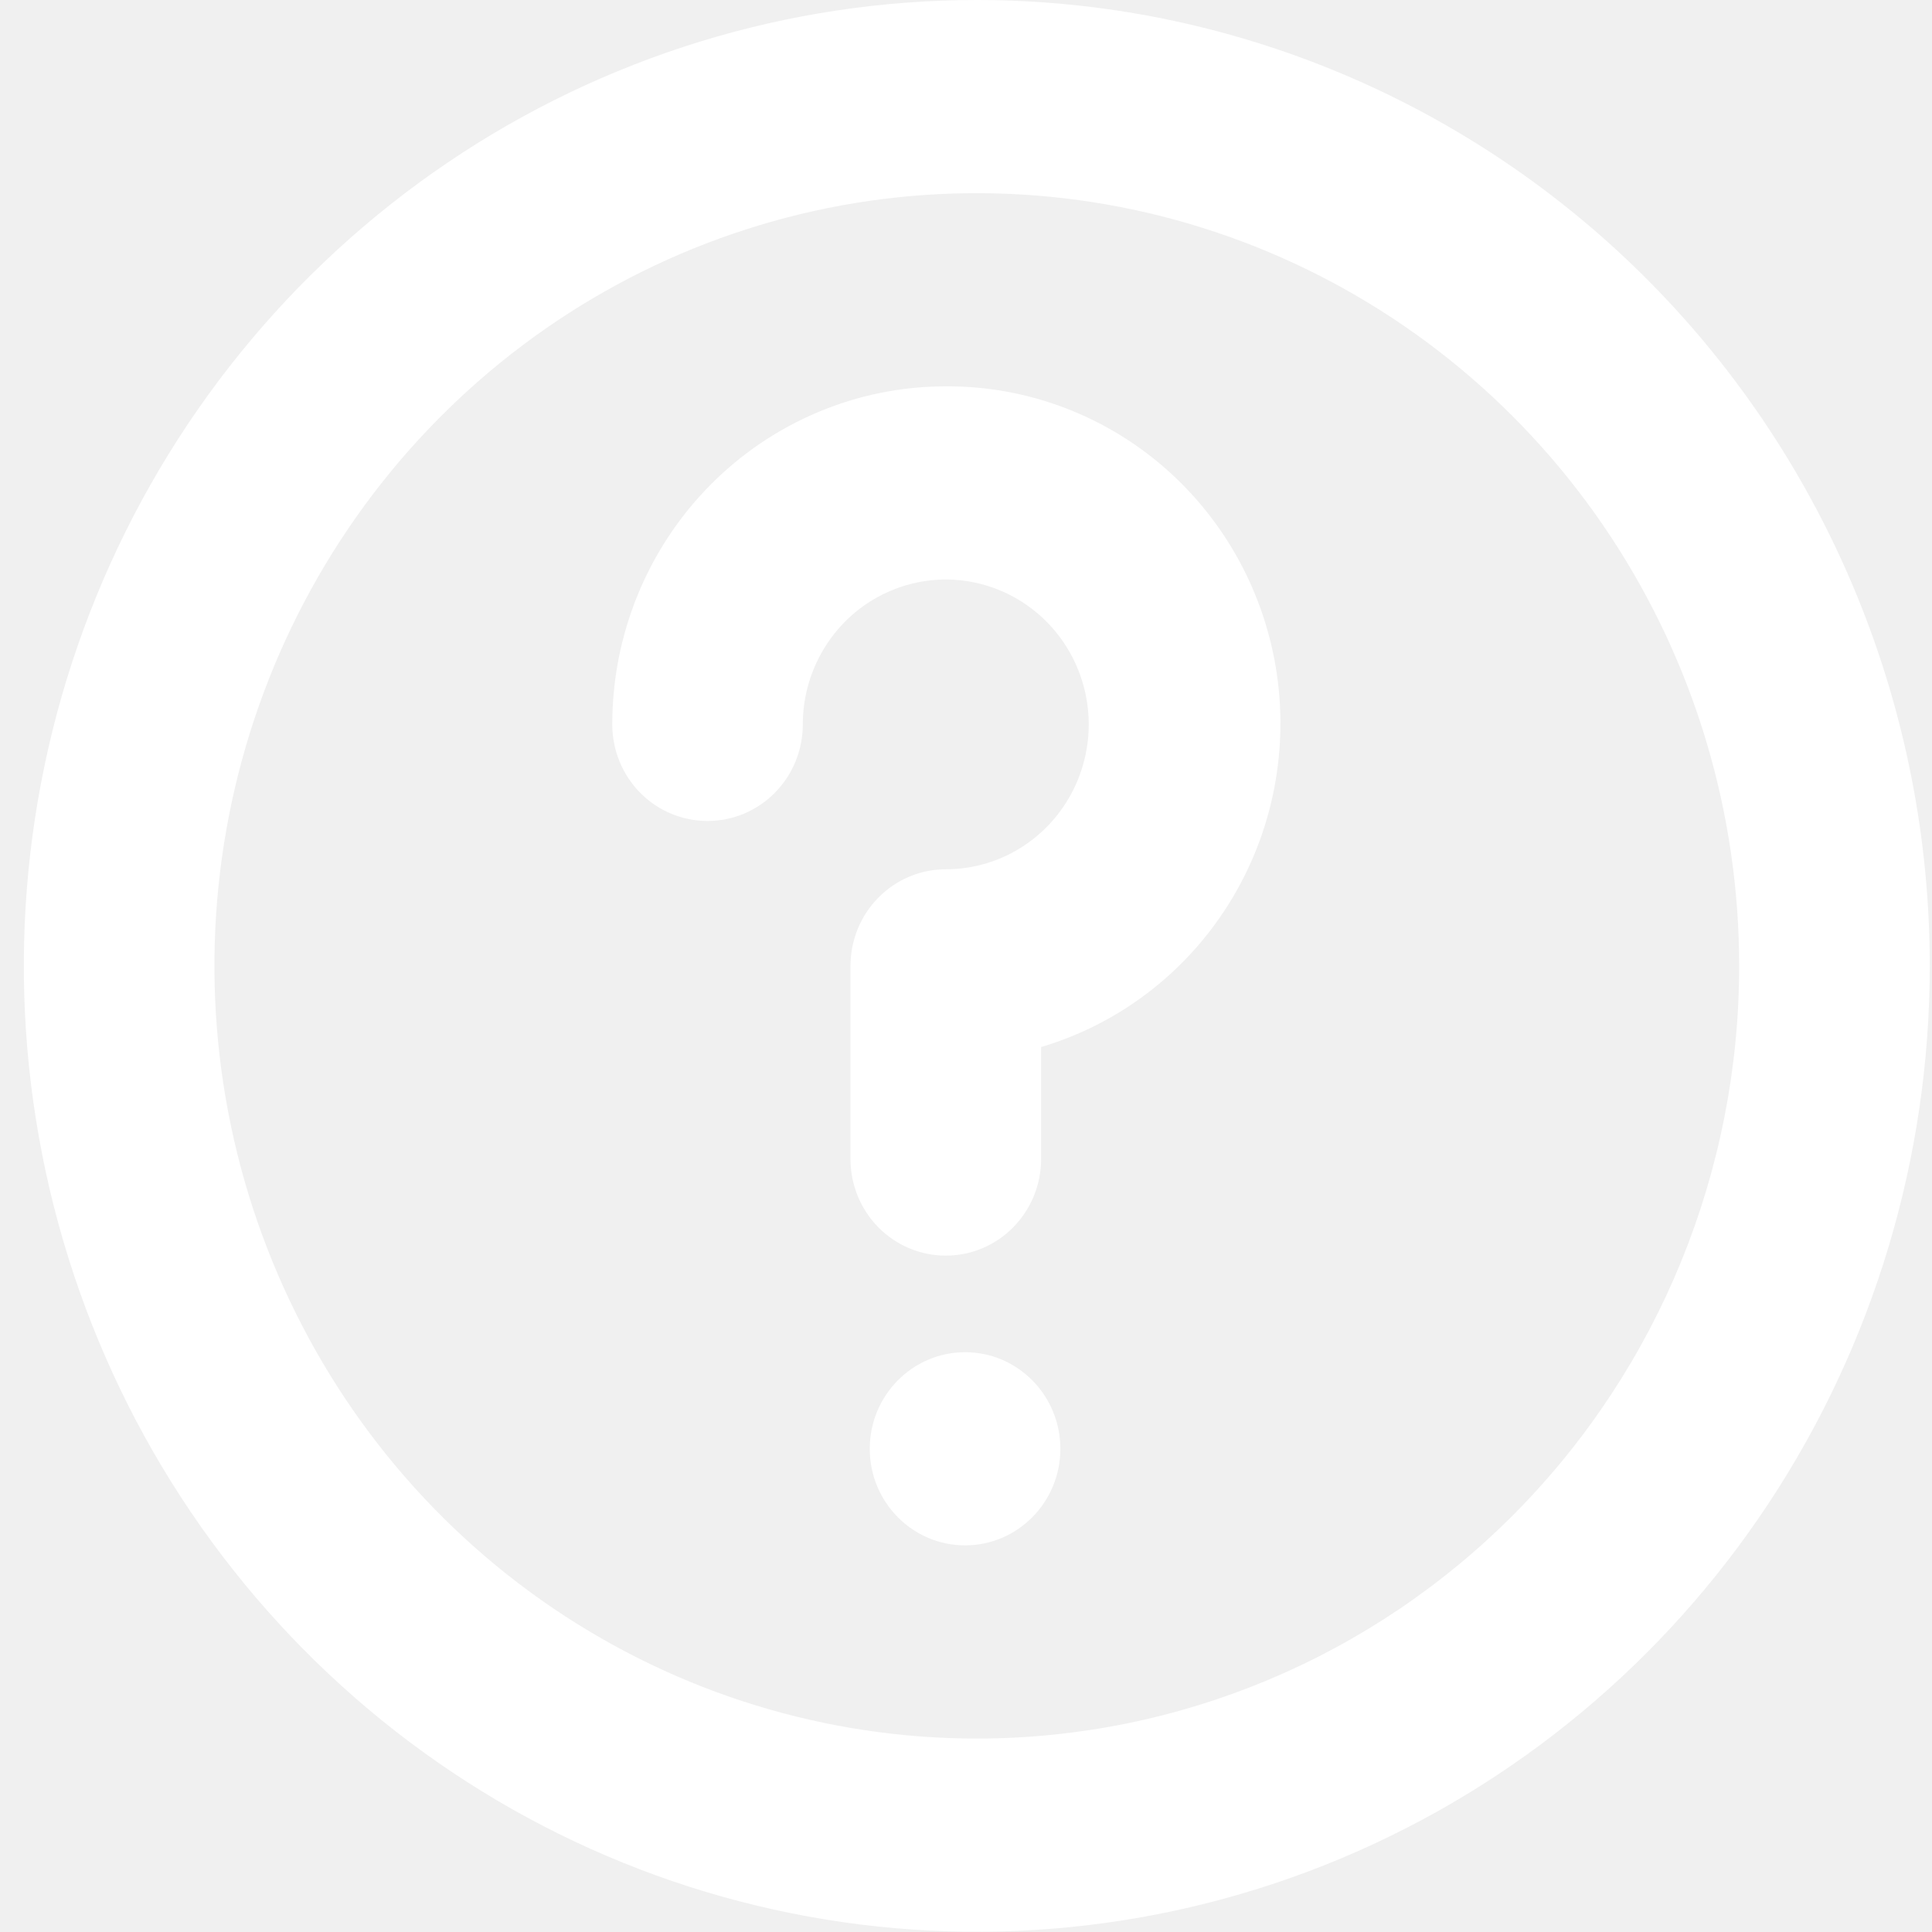
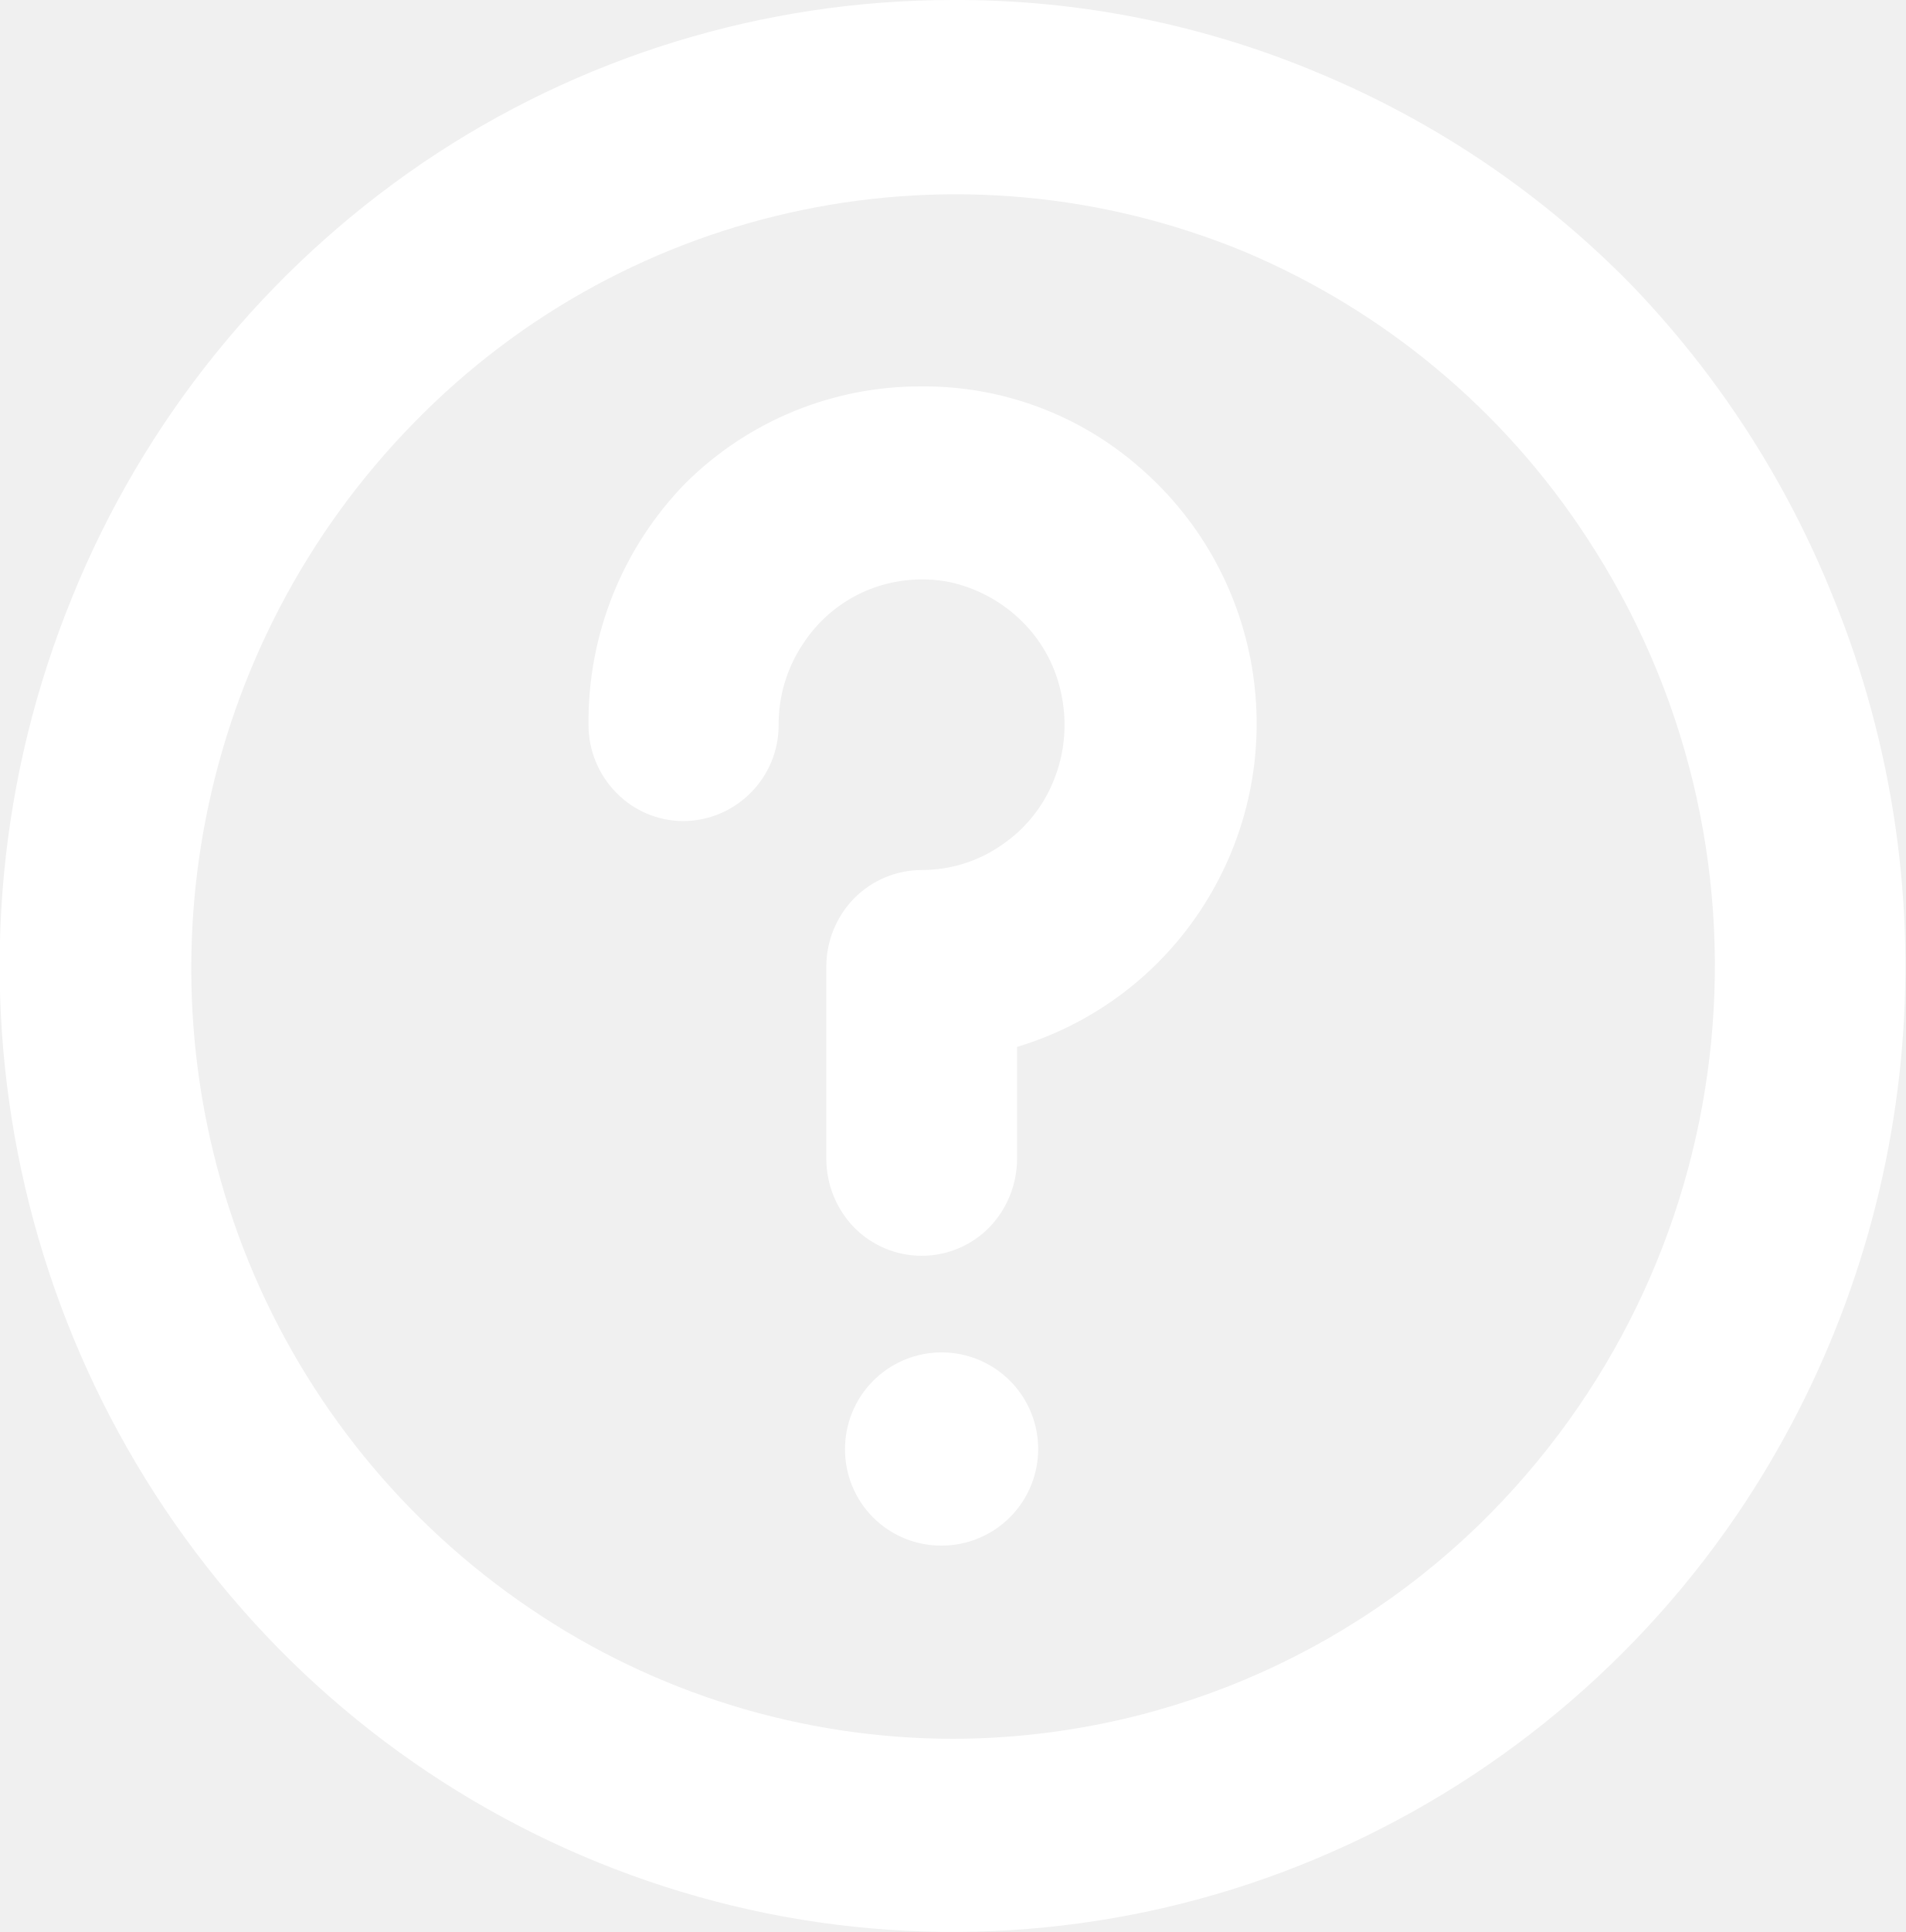
- <svg xmlns="http://www.w3.org/2000/svg" width="32" height="32" viewBox="0 0 32 32" fill="none">
-   <path d="M16.179 0C13.057 0 10.005 0.938 7.41 2.696C4.814 4.454 2.791 6.952 1.596 9.876C0.401 12.799 0.089 16.016 0.698 19.119C1.307 22.222 2.81 25.073 5.018 27.31C7.225 29.547 10.038 31.071 13.099 31.688C16.161 32.306 19.335 31.989 22.219 30.778C25.103 29.567 27.568 27.517 29.303 24.886C31.037 22.255 31.963 19.162 31.963 15.998C31.963 13.897 31.555 11.817 30.761 9.876C29.968 7.935 28.805 6.171 27.34 4.686C25.874 3.2 24.134 2.022 22.219 1.218C20.304 0.414 18.252 0 16.179 0ZM16.179 28.796C13.681 28.796 11.24 28.046 9.163 26.639C7.087 25.233 5.468 23.234 4.513 20.895C3.557 18.557 3.307 15.984 3.794 13.501C4.281 11.018 5.484 8.738 7.25 6.948C9.016 5.158 11.266 3.939 13.715 3.445C16.165 2.952 18.704 3.205 21.011 4.174C23.318 5.142 25.291 6.783 26.678 8.887C28.066 10.992 28.806 13.467 28.806 15.998C28.806 19.392 27.476 22.647 25.108 25.048C22.739 27.448 19.528 28.796 16.179 28.796Z" fill="white" />
-   <path d="M15.665 6.399C14.2 6.399 12.795 6.989 11.759 8.039C10.723 9.089 10.141 10.514 10.141 11.998C10.141 12.423 10.307 12.83 10.603 13.13C10.899 13.43 11.3 13.598 11.719 13.598C12.138 13.598 12.539 13.43 12.835 13.13C13.131 12.83 13.297 12.423 13.297 11.998C13.297 11.524 13.436 11.06 13.697 10.665C13.957 10.271 14.326 9.963 14.759 9.782C15.192 9.6 15.668 9.552 16.127 9.645C16.586 9.738 17.008 9.966 17.339 10.302C17.67 10.637 17.896 11.065 17.987 11.53C18.079 11.996 18.032 12.478 17.852 12.917C17.673 13.355 17.37 13.73 16.98 13.994C16.591 14.258 16.133 14.398 15.665 14.398C15.246 14.398 14.845 14.567 14.549 14.867C14.253 15.167 14.087 15.574 14.087 15.998V19.198C14.087 19.622 14.253 20.029 14.549 20.329C14.845 20.629 15.246 20.797 15.665 20.797C16.084 20.797 16.485 20.629 16.781 20.329C17.077 20.029 17.244 19.622 17.244 19.198V17.342C18.519 16.964 19.617 16.132 20.335 14.999C21.053 13.866 21.342 12.507 21.15 11.175C20.958 9.842 20.297 8.625 19.289 7.747C18.281 6.87 16.994 6.391 15.665 6.399Z" fill="white" />
-   <path d="M15.985 25.596C16.856 25.596 17.563 24.88 17.563 23.997C17.563 23.113 16.856 22.397 15.985 22.397C15.113 22.397 14.406 23.113 14.406 23.997C14.406 24.88 15.113 25.596 15.985 25.596Z" fill="white" />
+ <svg xmlns="http://www.w3.org/2000/svg" viewBox="0 0 31.57 32">
+   <defs>
+     <style>.cls-1{fill:#fff;}</style>
+   </defs>
+   <g id="Layer_2" data-name="Layer 2">
+     <g id="Layer_1-2" data-name="Layer 1">
+       <path class="cls-1" d="M15.78,0A15.64,15.64,0,0,0,7,2.7,15.94,15.94,0,0,0,1.2,9.88,16.14,16.14,0,0,0,4.62,27.31a15.74,15.74,0,0,0,8.08,4.38,15.56,15.56,0,0,0,9.12-.91,15.84,15.84,0,0,0,7.09-5.89,16.19,16.19,0,0,0,1.46-15A16.06,16.06,0,0,0,27,4.69a15.68,15.68,0,0,0-5.13-3.47A15.45,15.45,0,0,0,15.78,0Zm0,28.8a12.49,12.49,0,0,1-7-2.16A12.76,12.76,0,0,1,4.12,20.9,12.91,12.91,0,0,1,6.86,7,12.53,12.53,0,0,1,20.62,4.17a12.63,12.63,0,0,1,5.66,4.72,12.92,12.92,0,0,1-1.57,16.16A12.55,12.55,0,0,1,15.78,28.8Z" />
+       <path class="cls-1" d="M15.27,6.4A5.51,5.51,0,0,0,11.36,8a5.65,5.65,0,0,0-1.61,4,1.6,1.6,0,0,0,.46,1.13,1.56,1.56,0,0,0,1.11.47A1.59,1.59,0,0,0,12.9,12a2.39,2.39,0,0,1,.4-1.33,2.35,2.35,0,0,1,1.06-.89,2.39,2.39,0,0,1,1.37-.14,2.45,2.45,0,0,1,1.21.66,2.34,2.34,0,0,1,.65,1.23,2.44,2.44,0,0,1-.13,1.39A2.34,2.34,0,0,1,16.59,14a2.31,2.31,0,0,1-1.32.41,1.58,1.58,0,0,0-1.12.47A1.62,1.62,0,0,0,13.69,16v3.2a1.64,1.64,0,0,0,.46,1.13,1.57,1.57,0,0,0,2.24,0,1.64,1.64,0,0,0,.46-1.13V17.34A5.56,5.56,0,0,0,19.94,15a5.61,5.61,0,0,0-1.05-7.25A5.42,5.42,0,0,0,15.27,6.4Z" />
+       <path class="cls-1" d="M15.59,25.6A1.6,1.6,0,1,0,14,24,1.59,1.59,0,0,0,15.59,25.6Z" />
+     </g>
+   </g>
</svg>
